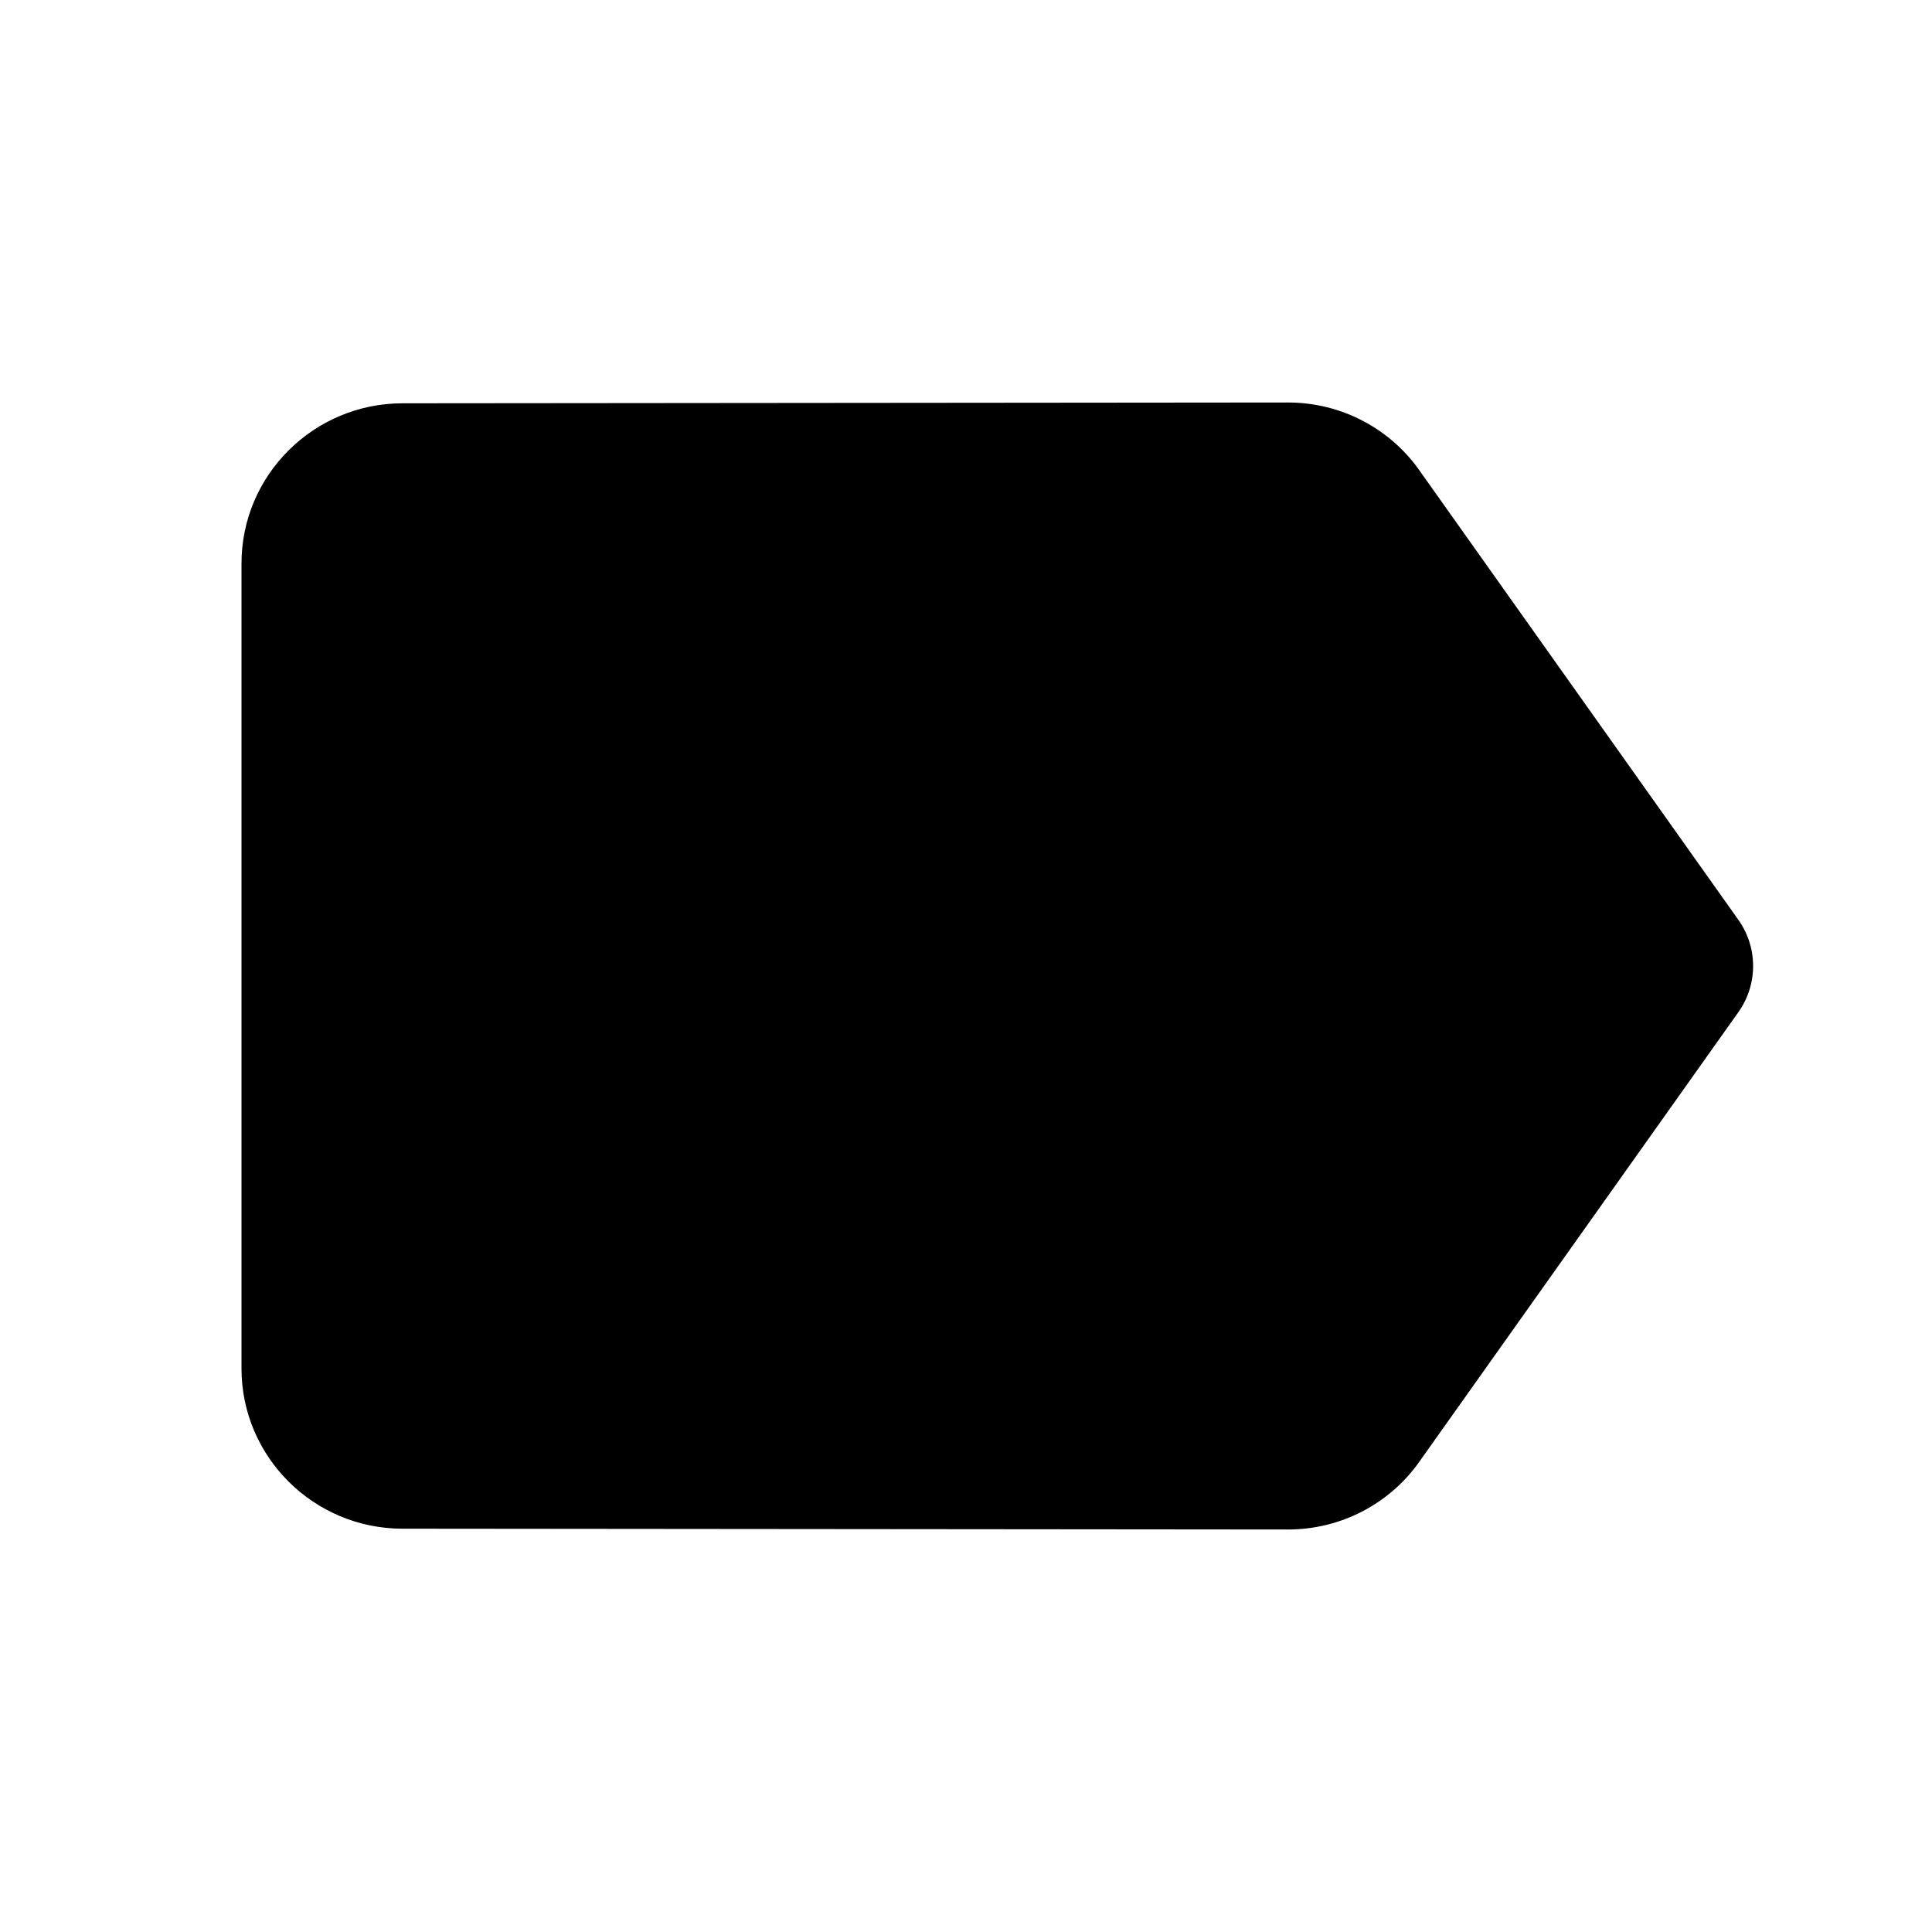
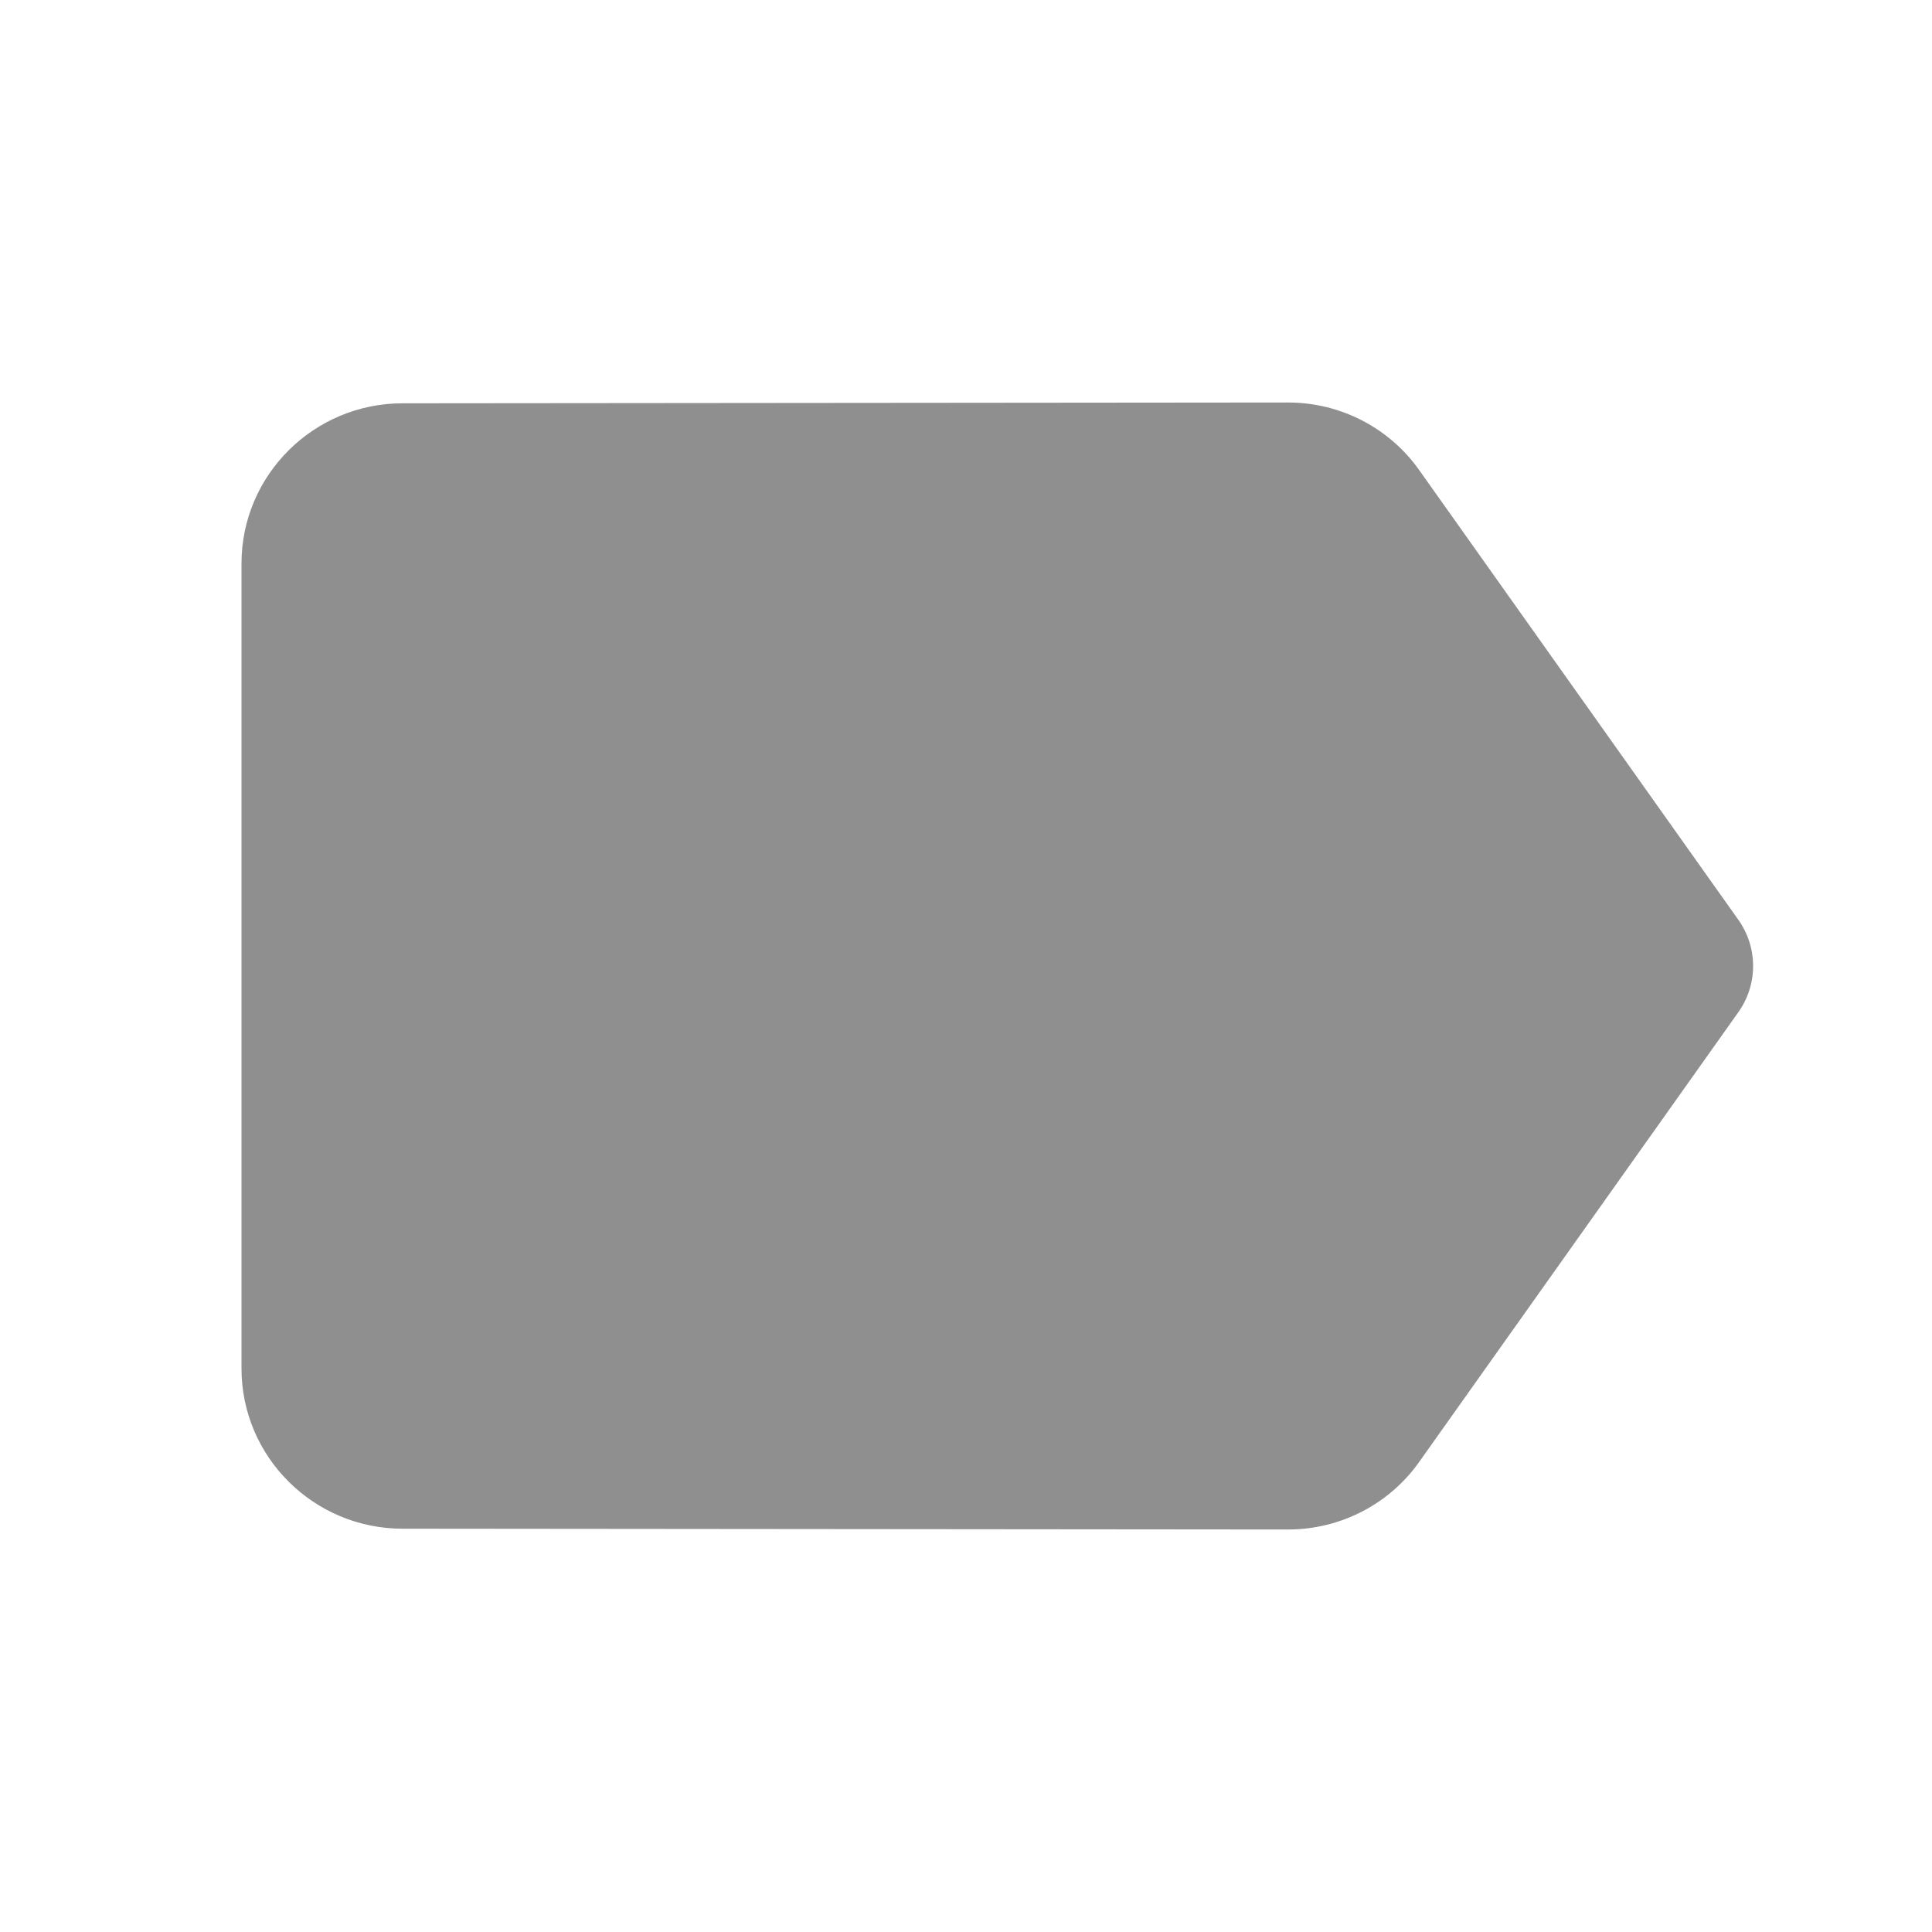
- <svg xmlns="http://www.w3.org/2000/svg" width="24" height="24" class="ipc-icon ipc-icon--label searchCatSelector__itemIcon" viewBox="0 0 24 24" fill="currentColor" role="presentation">
+ <svg xmlns="http://www.w3.org/2000/svg" width="24" height="24" className="ipc-icon ipc-icon--label searchCatSelector__itemIcon" viewBox="0 0 24 24" fill="#8F8F8F" role="presentation">
  <path fill="none" d="M0 0h24v24H0V0z" />
  <path d="M17.63 5.84C17.27 5.33 16.67 5 16 5L5 5.01C3.9 5.01 3 5.9 3 7v10c0 1.1.9 1.99 2 1.99L16 19c.67 0 1.27-.33 1.63-.84l3.96-5.58a.99.99 0 0 0 0-1.16l-3.96-5.58z" />
</svg>
